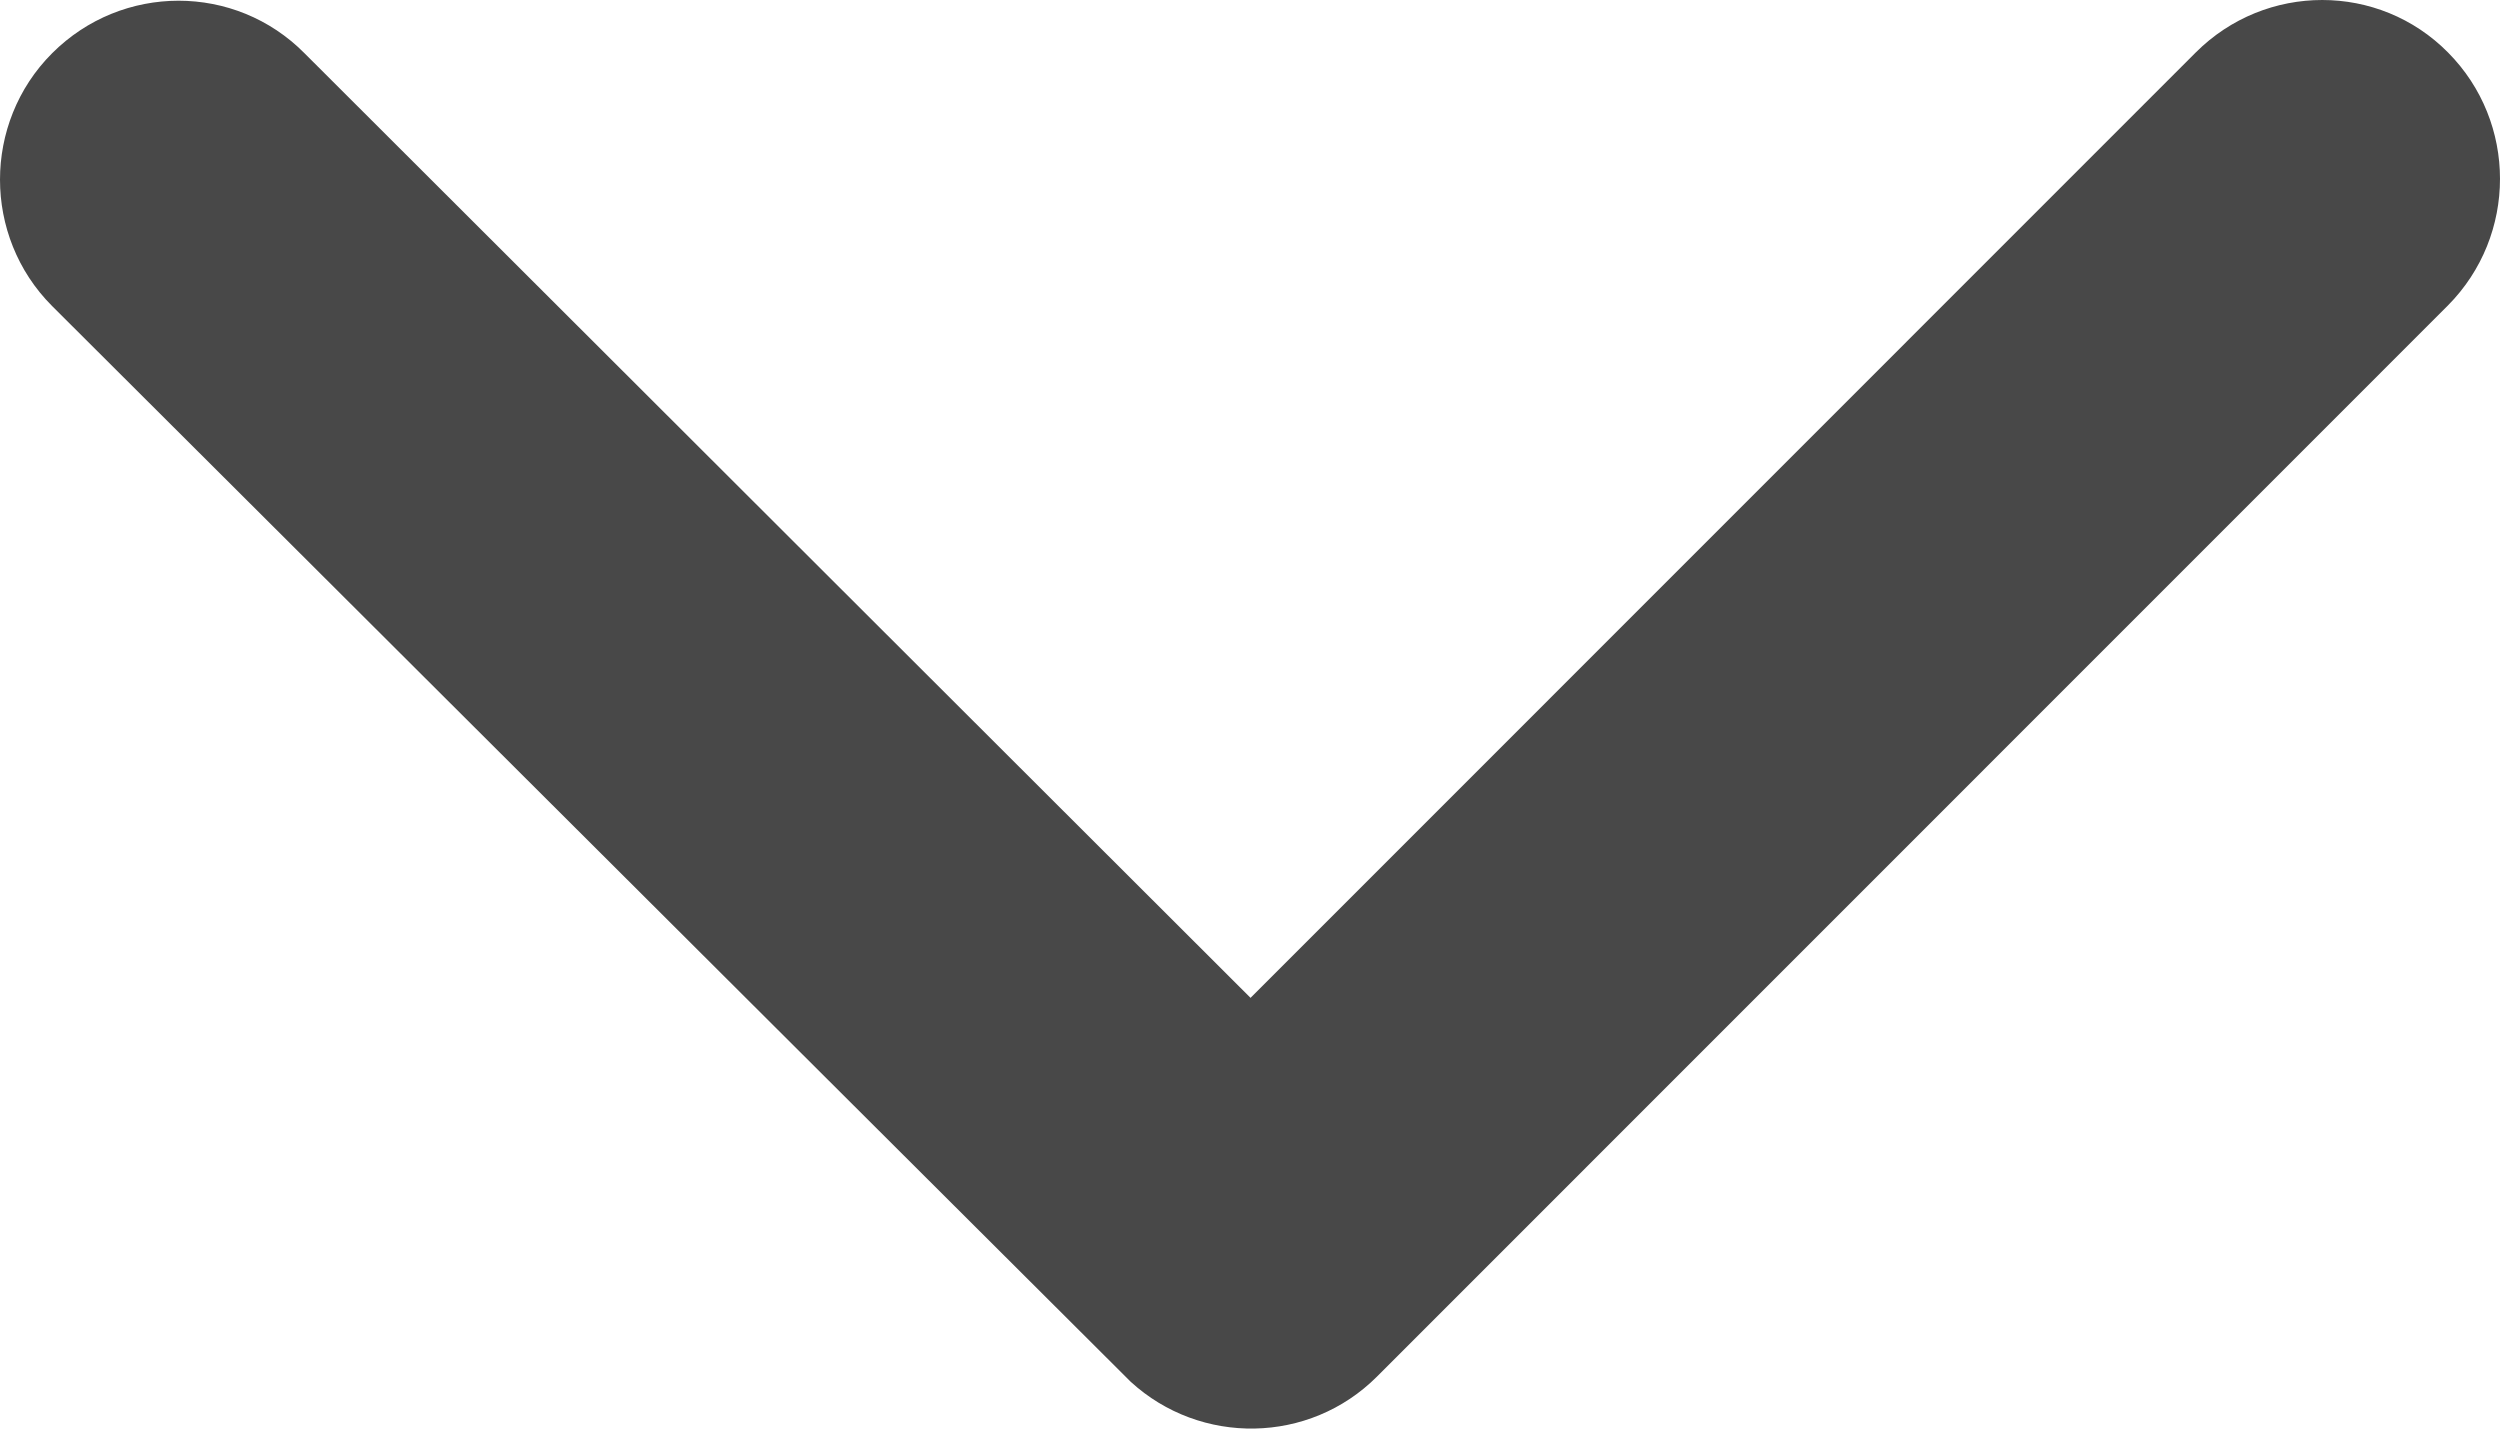
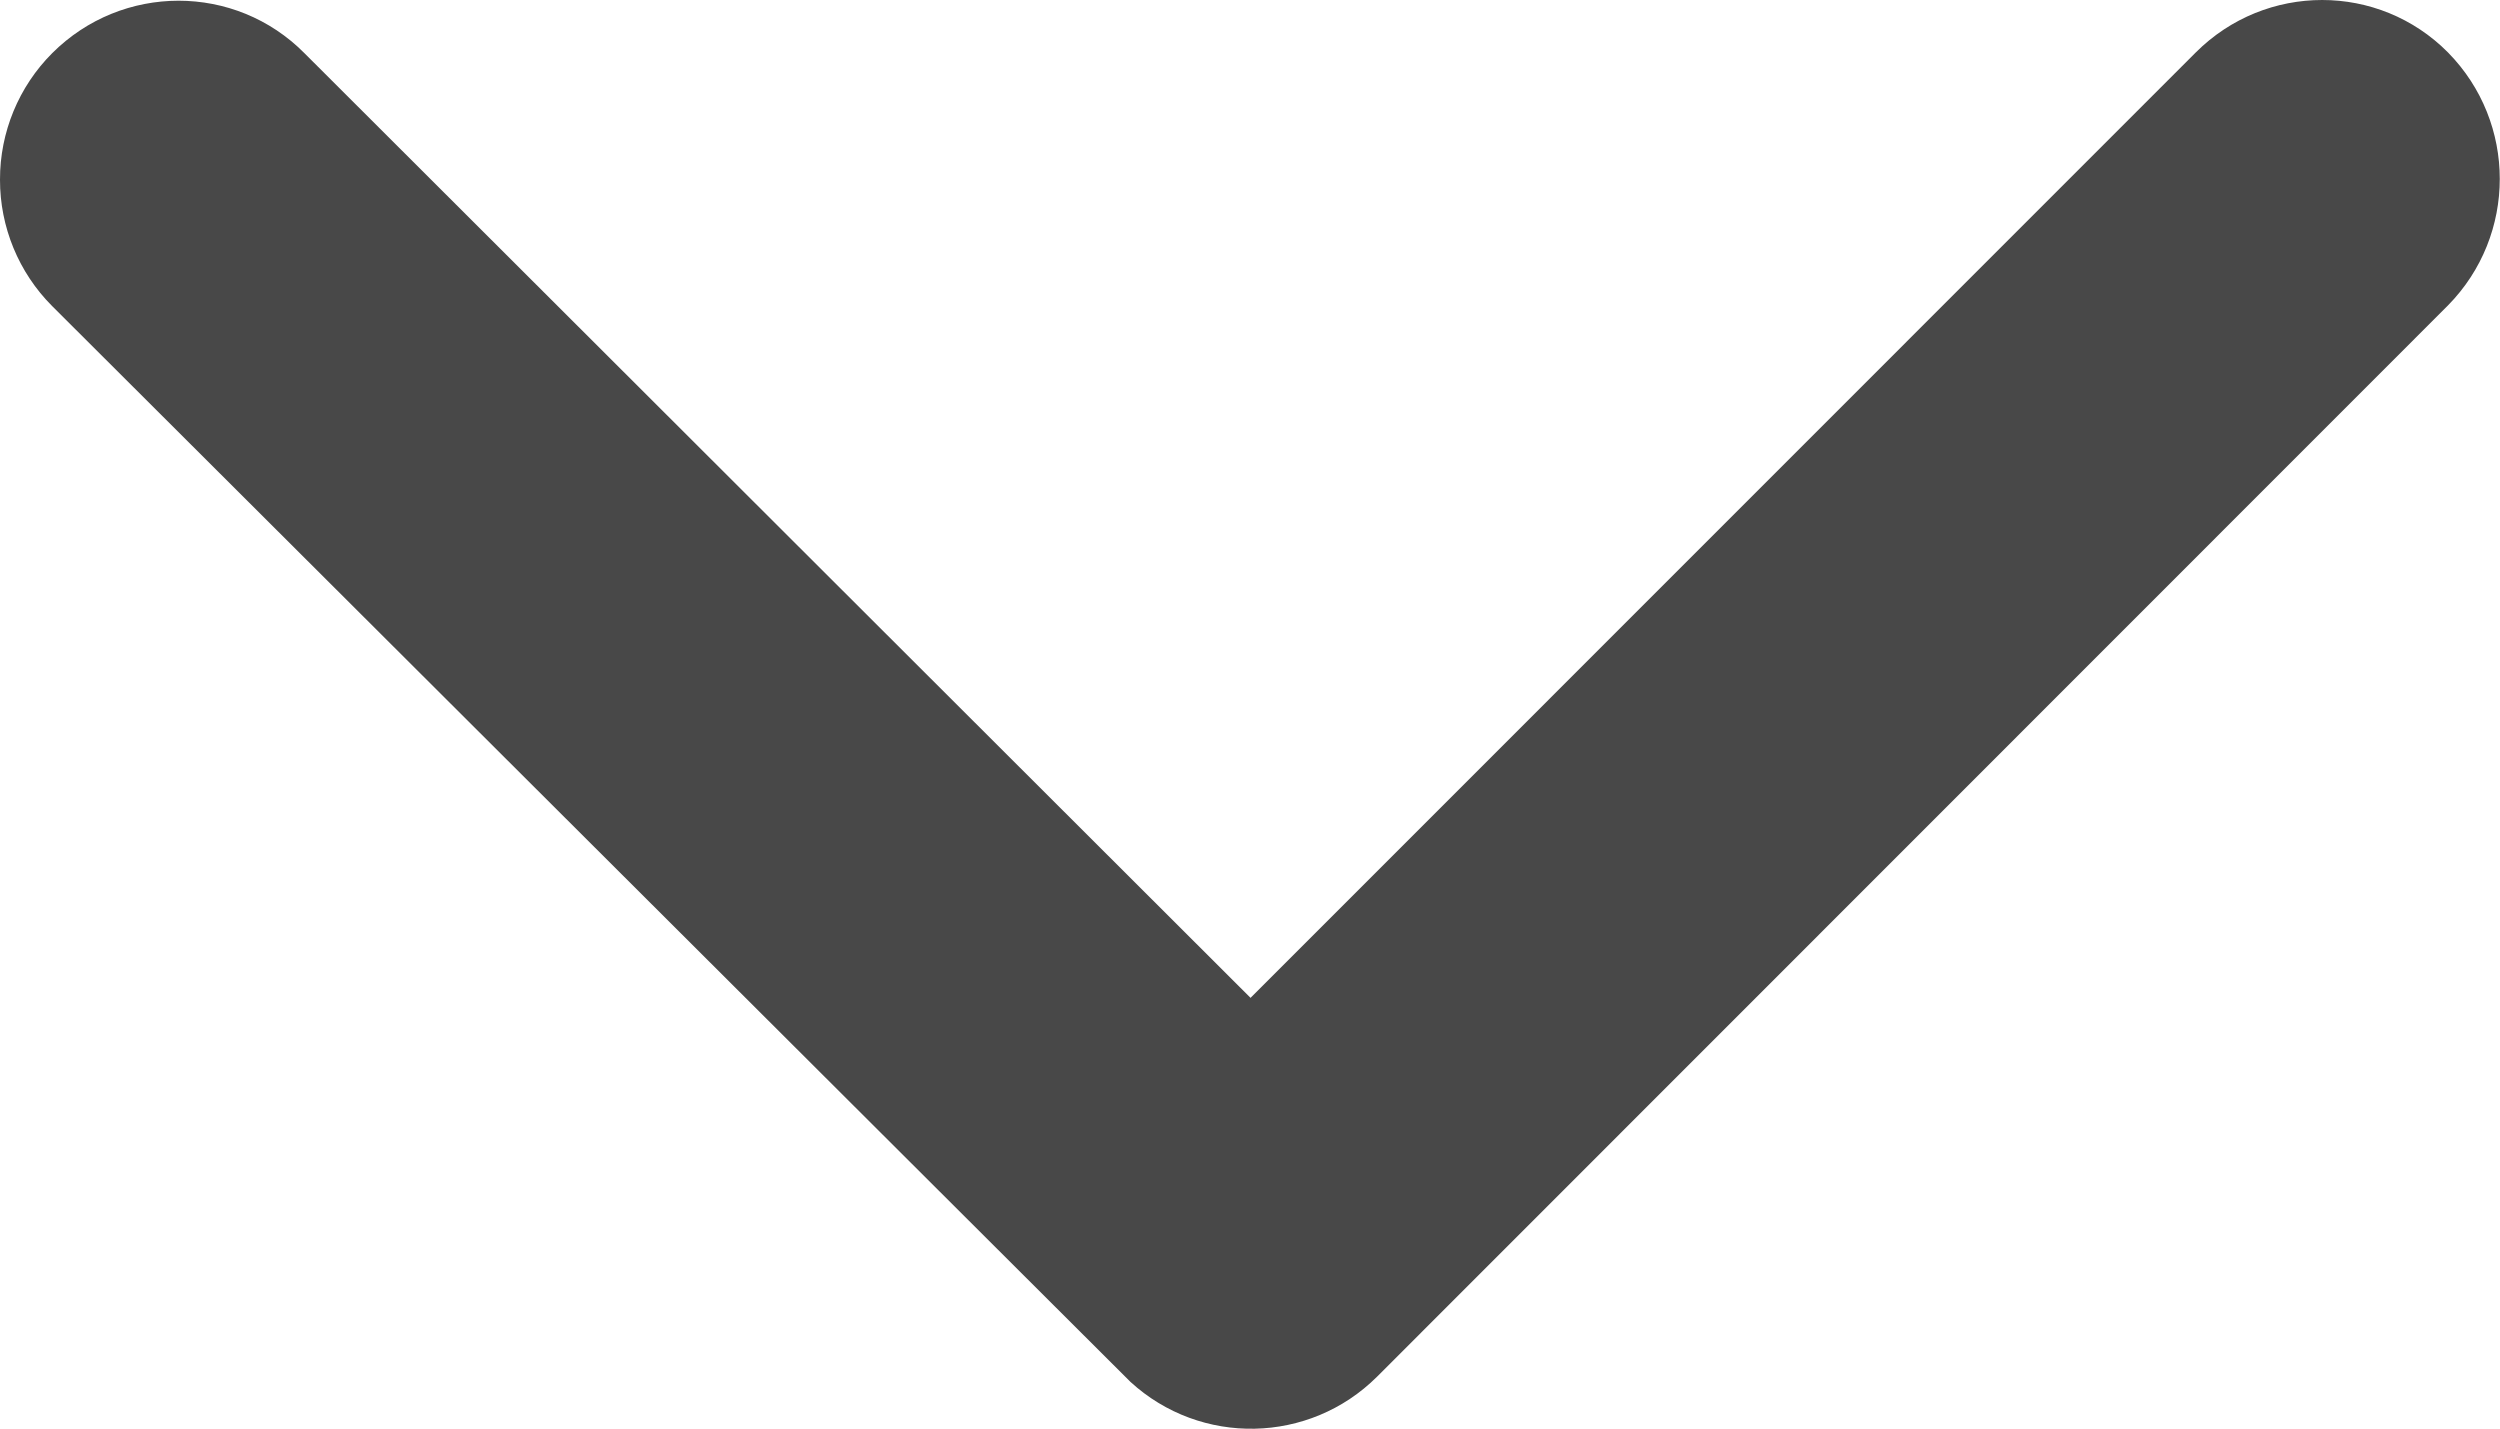
- <svg xmlns="http://www.w3.org/2000/svg" width="14px" height="8px" viewBox="0 0 14 8" version="1.1">
-   <defs />
-   <g id="Course" stroke="none" stroke-width="1" fill="none" fill-rule="evenodd" transform="translate(-48, -1141)">
-     <g id="Accordions" transform="translate(48, 912)" fill="#484848" fill-rule="nonzero">
-       <g id="Info-general" transform="translate(0, 221)">
-         <path d="M7.003,13.588 L12.296,8.294 C12.688,7.902 13.322,7.902 13.709,8.294 C14.097,8.685 14.097,9.318 13.709,9.71 L7.711,15.709 C7.332,16.088 6.723,16.096 6.332,15.738 L0.292,9.714 C0.096,9.518 0,9.26 0,9.006 C0,8.752 0.096,8.494 0.292,8.298 C0.684,7.906 1.317,7.906 1.705,8.298 L7.003,13.588 Z" id="Shape" />
-       </g>
-     </g>
-   </g>
+ <svg xmlns="http://www.w3.org/2000/svg" width="14" height="8">
+   <path d="M7.003 5.588L12.296.294c.392-.392 1.025-.392 1.413 0a1.01 1.01 0 0 1 0 1.416l-5.998 6a1 1 0 0 1-1.38.029L.292 1.714A1 1 0 0 1 0 1.006 1 1 0 0 1 .292.298c.392-.392 1.025-.392 1.413 0l5.298 5.29z" fill="#484848" fill-rule="nonzero" />
</svg>
